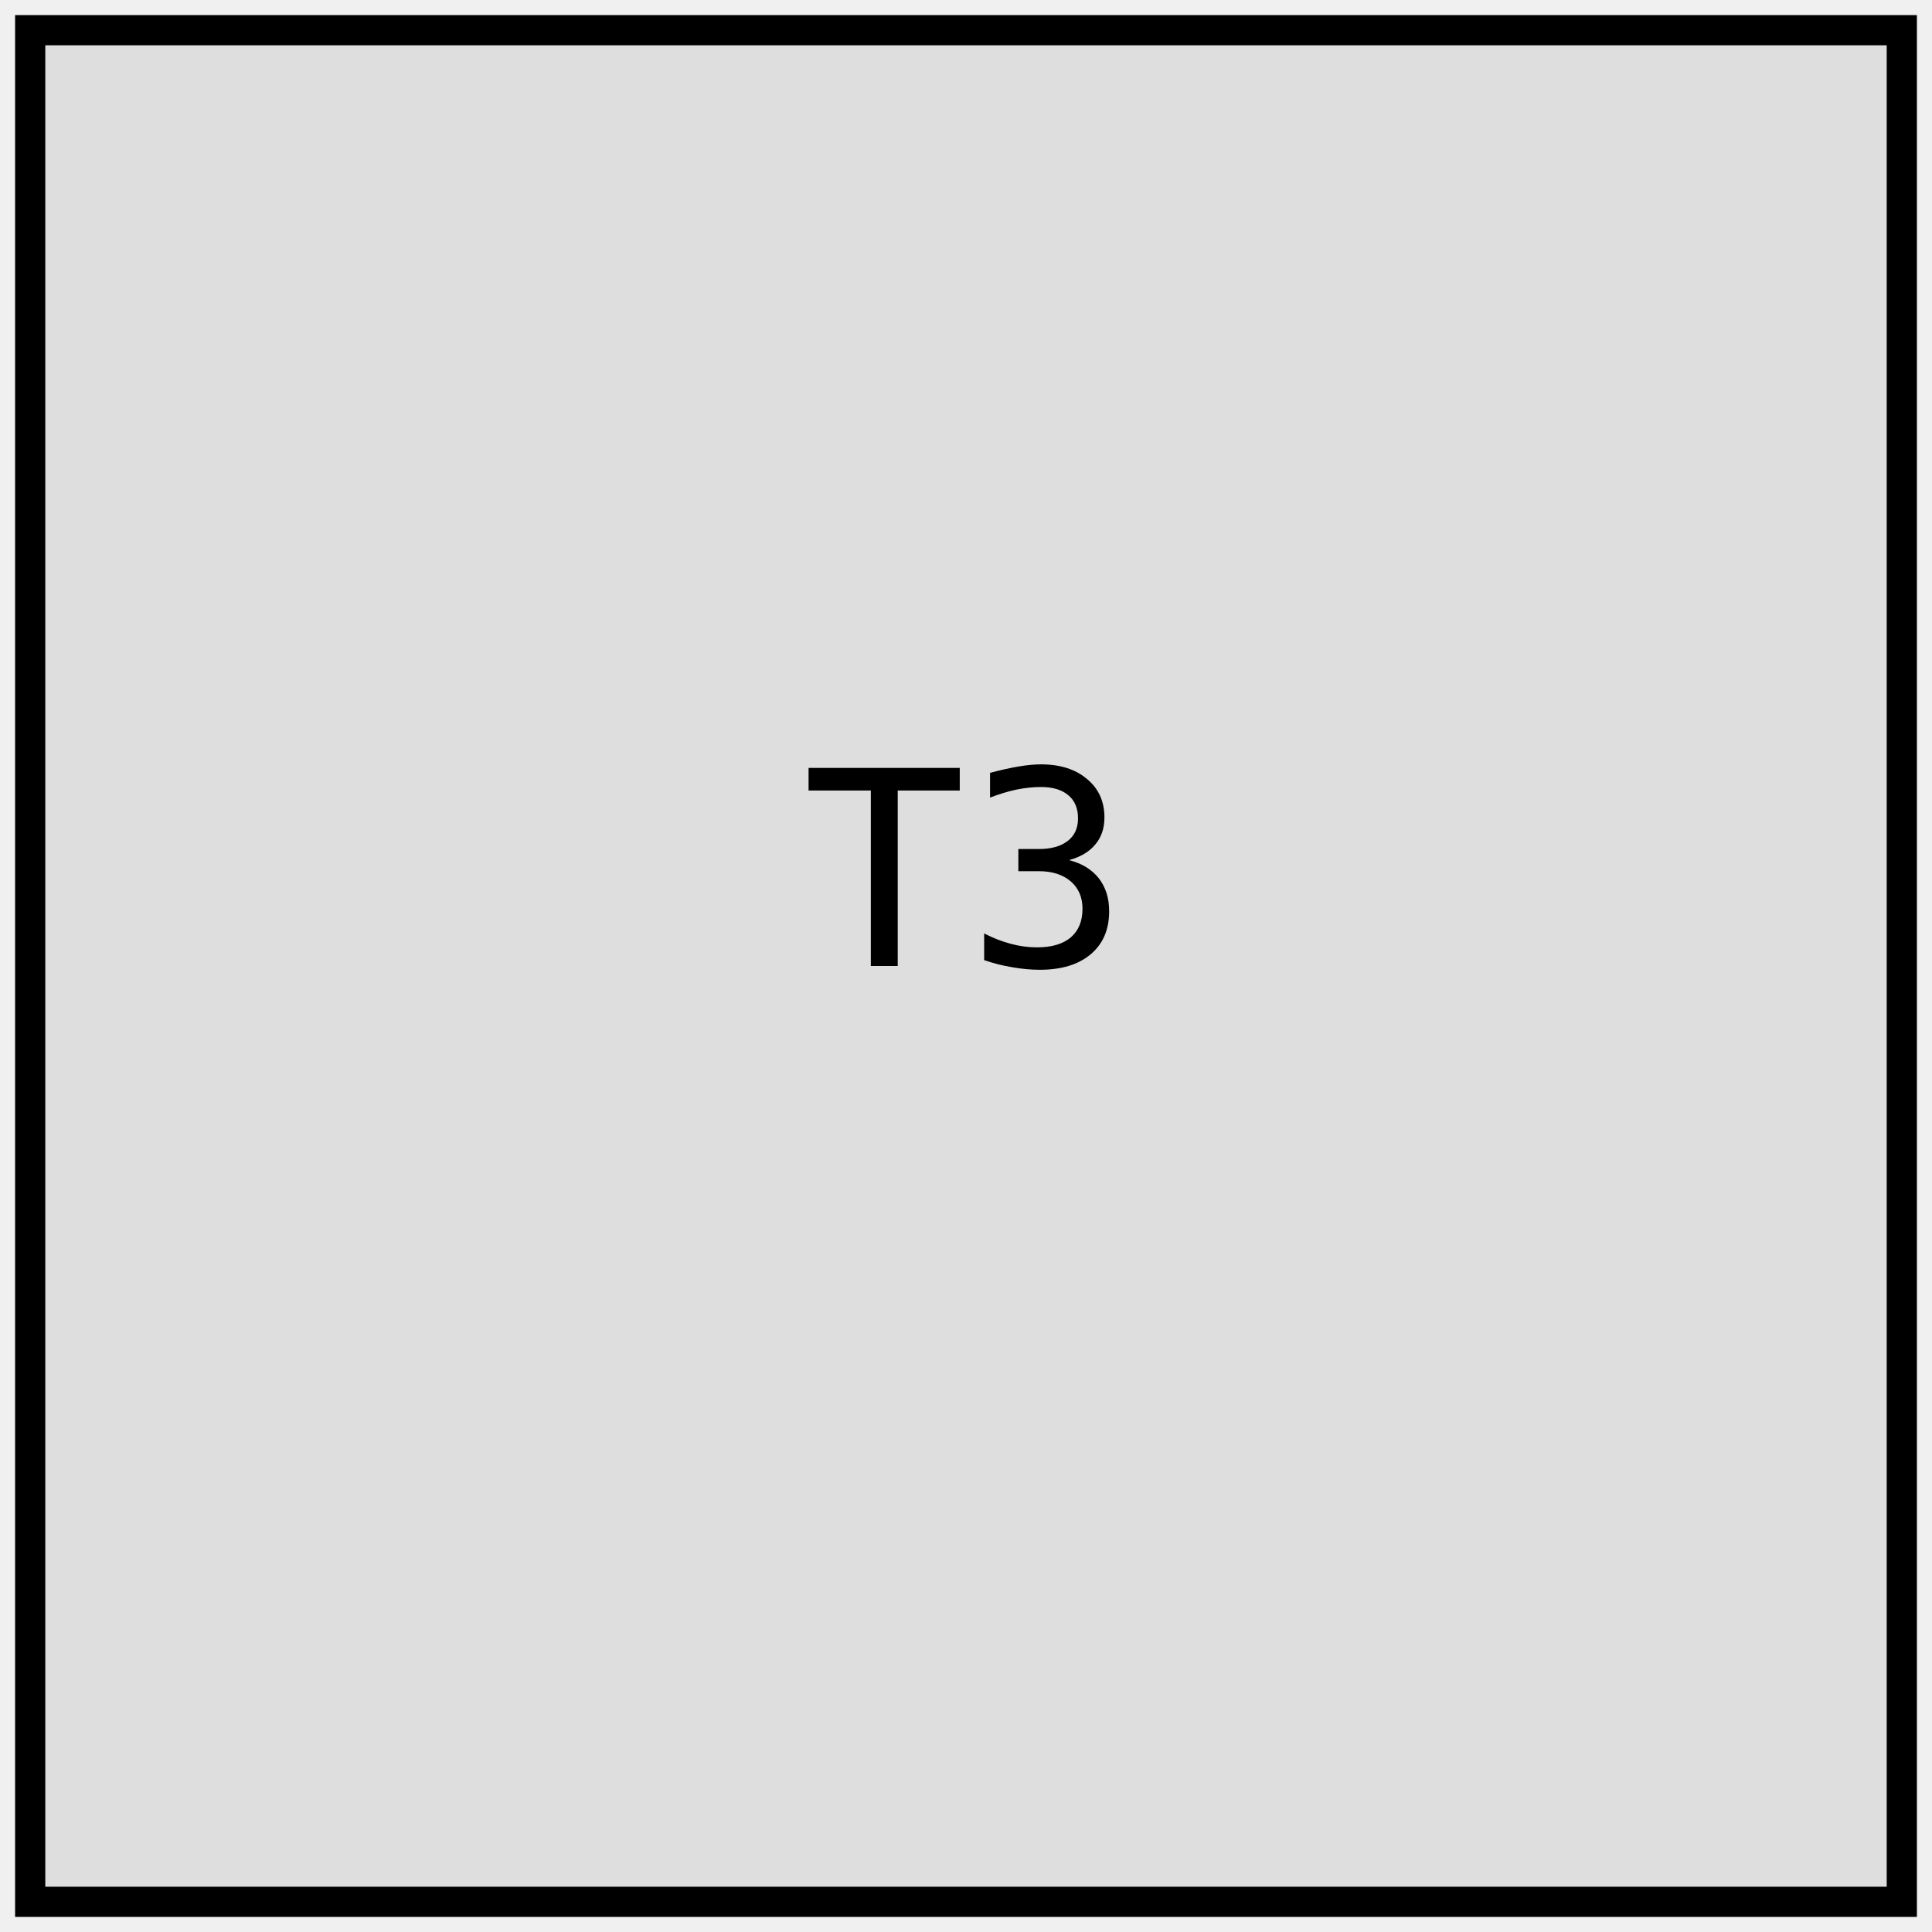
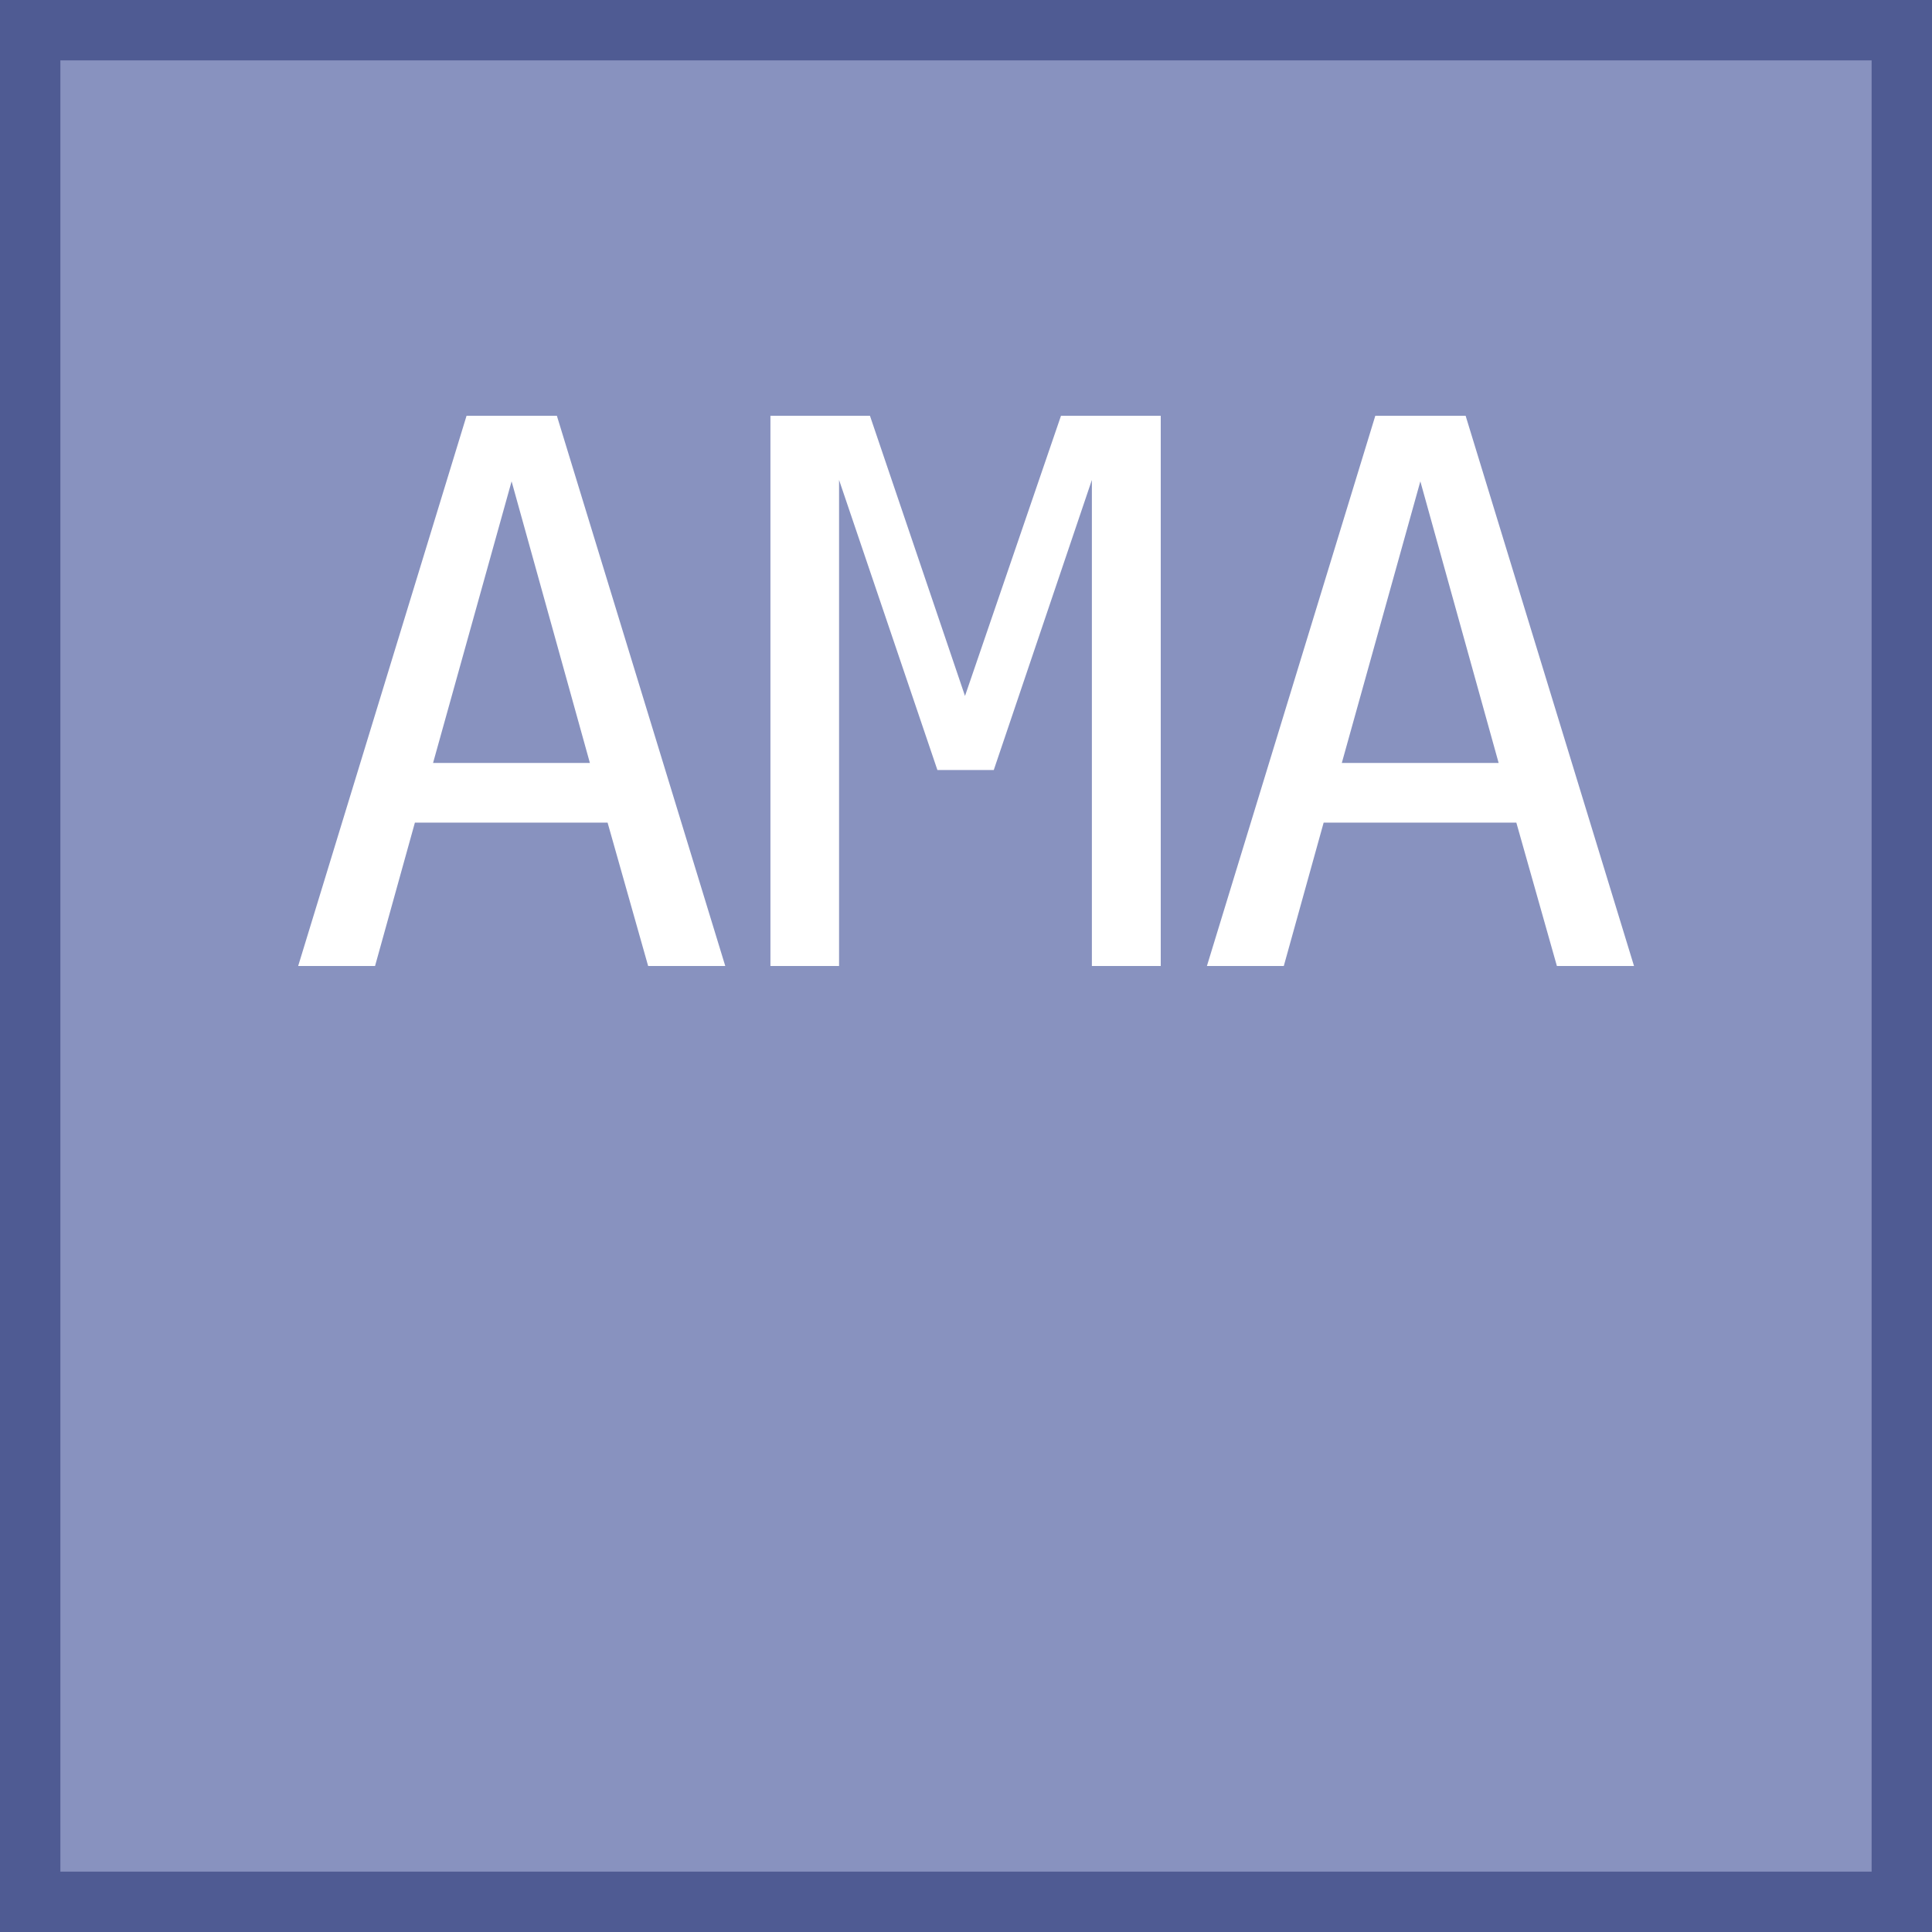
<svg xmlns="http://www.w3.org/2000/svg" width="128" height="128">
-   <rect x="2" y="2" width="124" height="124" style="fill:#dedede;stroke:#000000;stroke-width:2" />
-   <text x="50%" y="50%" font-size="18" text-anchor="middle" alignment-baseline="middle" font-family="monospace, sans-serif" fill="#000000">T3</text>
+   <rect x="2" y="2" width="124" height="124" style="fill:#8892BF;stroke:#4F5B93;stroke-width:4" />
+   <text x="50%" y="50%" font-size="50" text-anchor="middle" alignment-baseline="middle" font-family="monospace, sans-serif" fill="#fff">AMA</text>
</svg>
